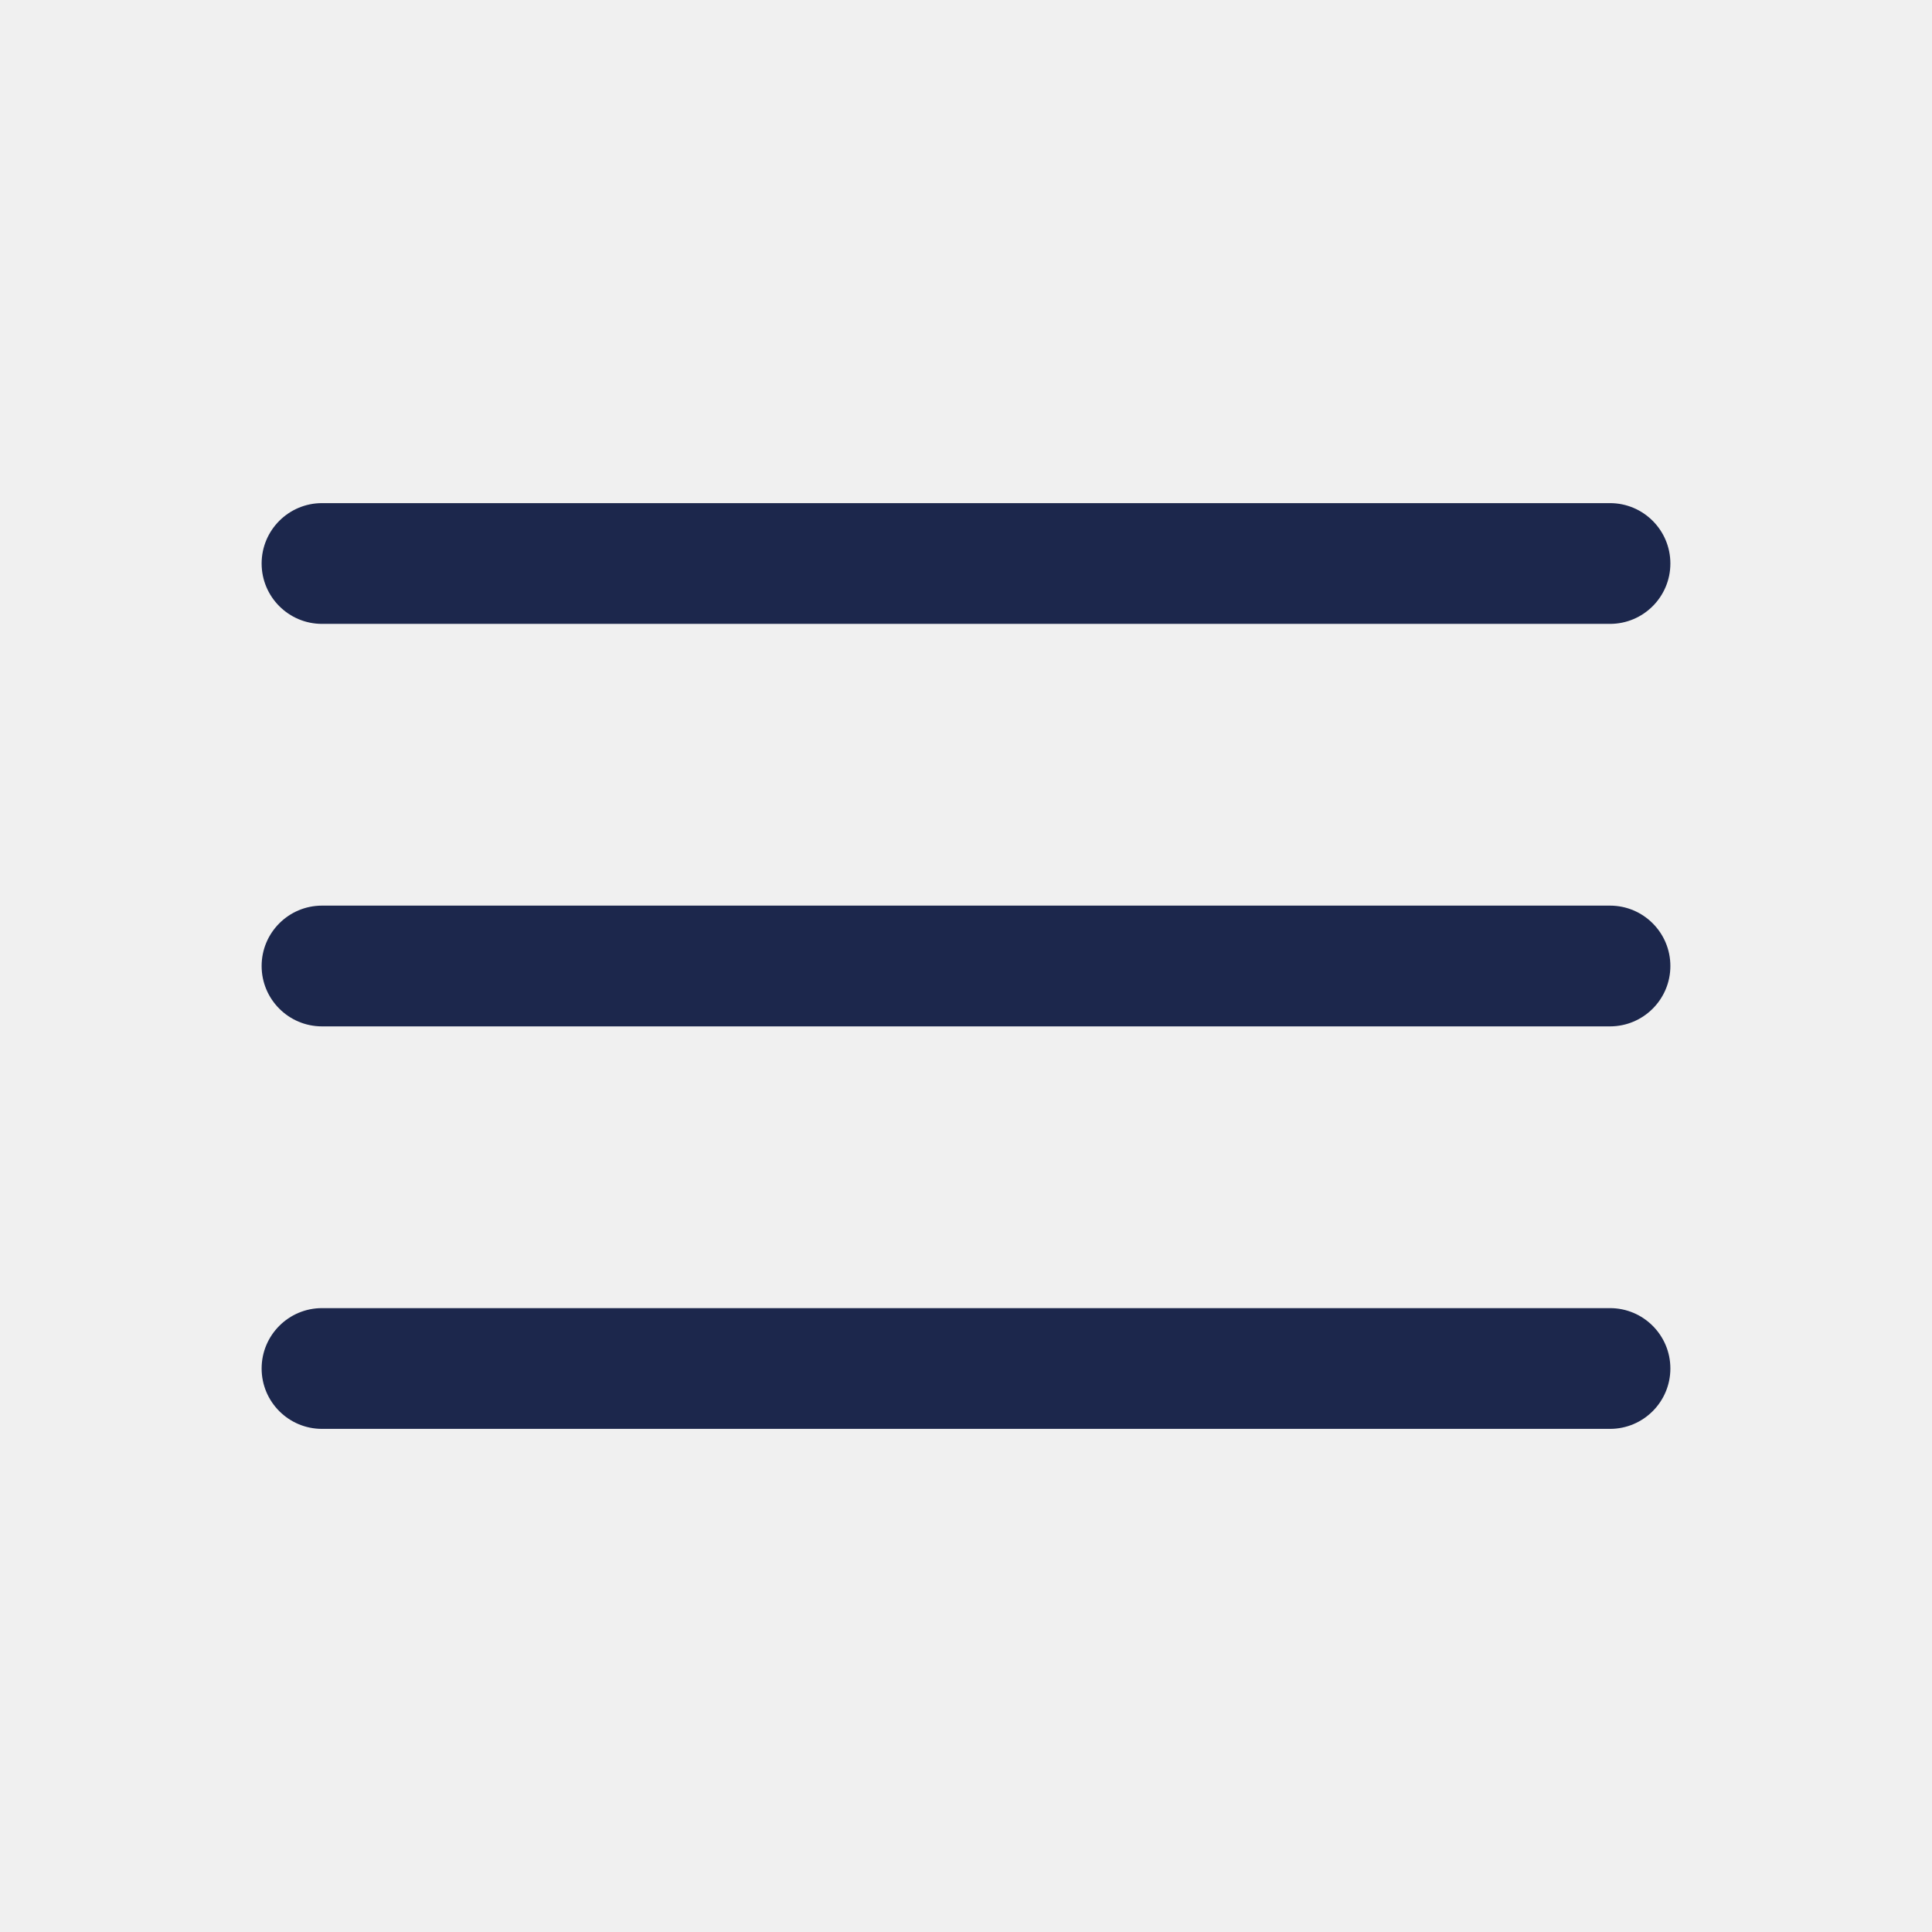
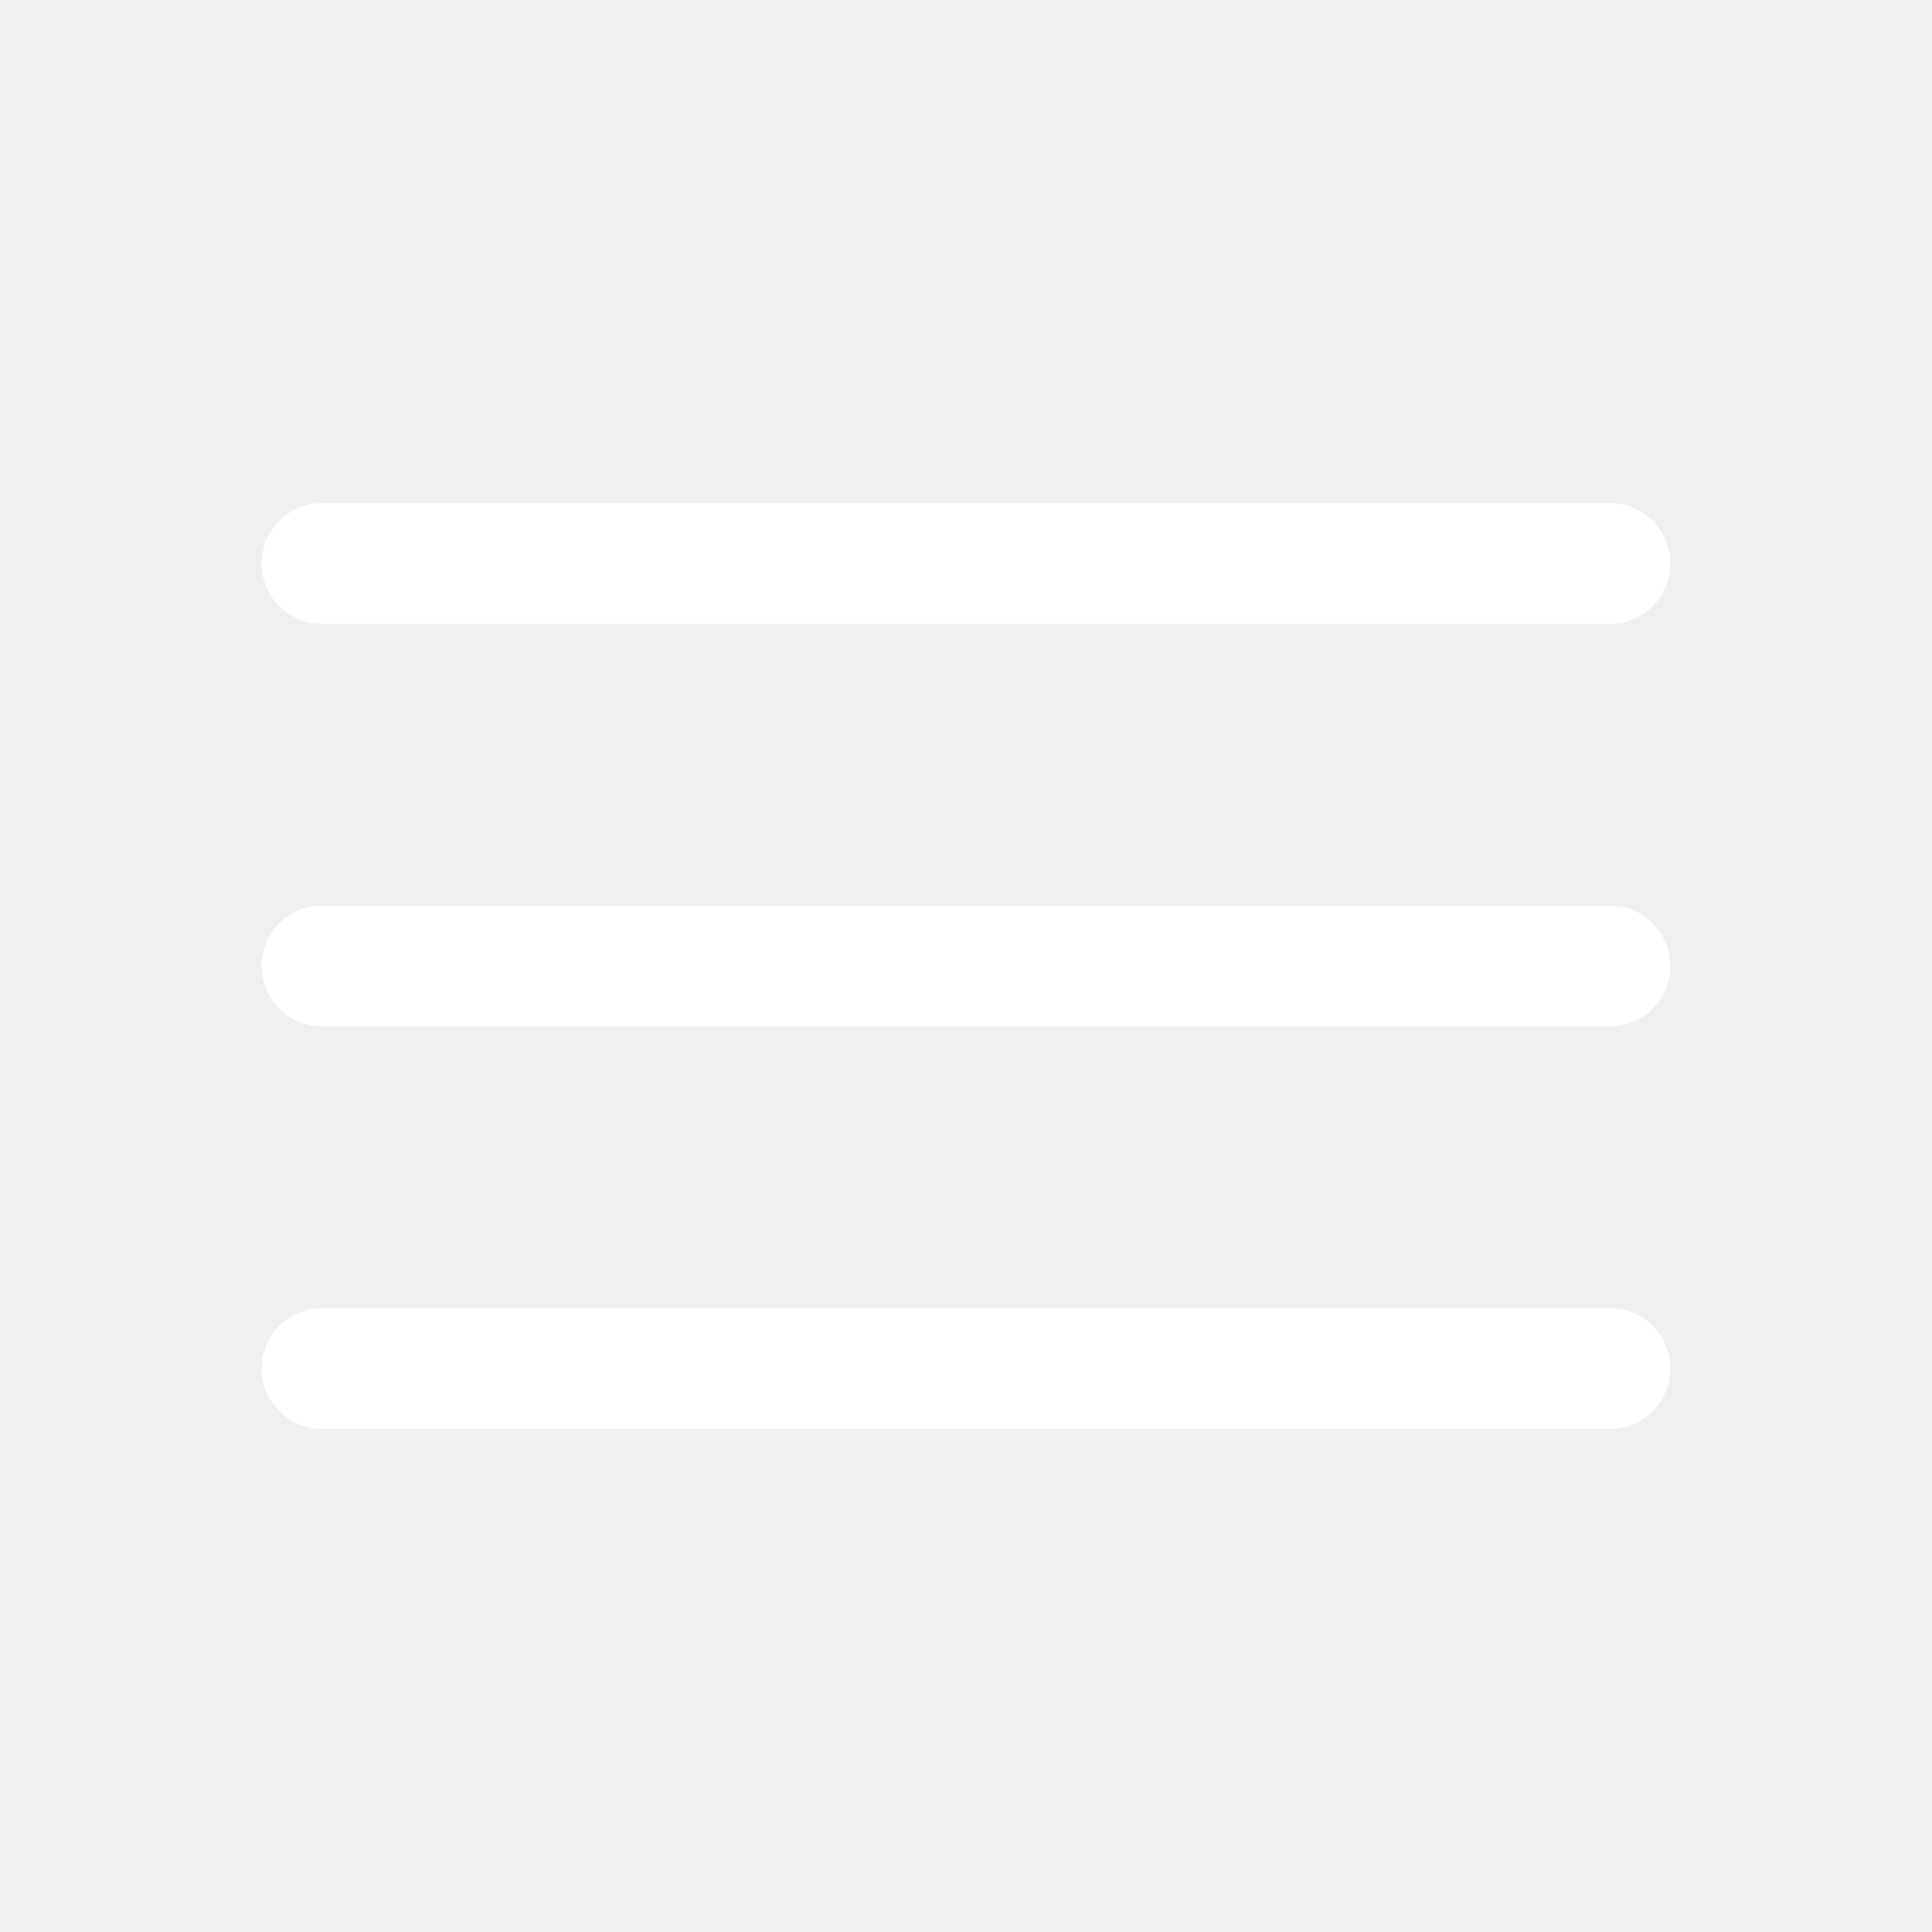
<svg xmlns="http://www.w3.org/2000/svg" width="800px" height="800px" viewBox="0 0 24 24" fill="none">
-   <path fill-rule="evenodd" clip-rule="evenodd" d="M20.75 7C20.75 7.414 20.414 7.75 20 7.75L4 7.75C3.586 7.75 3.25 7.414 3.25 7C3.25 6.586 3.586 6.25 4 6.25L20 6.25C20.414 6.25 20.75 6.586 20.75 7Z" fill="#1C274C" />
-   <path fill-rule="evenodd" clip-rule="evenodd" d="M20.75 12C20.75 12.414 20.414 12.75 20 12.75L4 12.75C3.586 12.75 3.25 12.414 3.25 12C3.25 11.586 3.586 11.25 4 11.25L20 11.25C20.414 11.25 20.75 11.586 20.75 12Z" fill="#1C274C" />
-   <path fill-rule="evenodd" clip-rule="evenodd" d="M20.75 17C20.75 17.414 20.414 17.75 20 17.75L4 17.75C3.586 17.75 3.25 17.414 3.25 17C3.25 16.586 3.586 16.25 4 16.25L20 16.25C20.414 16.25 20.75 16.586 20.75 17Z" fill="#1C274C" />
+   <path fill-rule="evenodd" clip-rule="evenodd" d="M20.75 7C20.75 7.414 20.414 7.75 20 7.75L4 7.75C3.586 7.75 3.25 7.414 3.25 7C3.25 6.586 3.586 6.25 4 6.25L20 6.25C20.414 6.25 20.75 6.586 20.75 7Z" fill="#FFFFFF" />
+   <path fill-rule="evenodd" clip-rule="evenodd" d="M20.75 12C20.75 12.414 20.414 12.75 20 12.75L4 12.75C3.586 12.75 3.25 12.414 3.25 12C3.25 11.586 3.586 11.25 4 11.25L20 11.25C20.414 11.25 20.75 11.586 20.75 12Z" fill="#FFFFFF" />
+   <path fill-rule="evenodd" clip-rule="evenodd" d="M20.75 17C20.75 17.414 20.414 17.75 20 17.75L4 17.75C3.586 17.75 3.25 17.414 3.25 17C3.25 16.586 3.586 16.25 4 16.25L20 16.25C20.414 16.25 20.75 16.586 20.75 17Z" fill="#FFFFFF" />
</svg>
